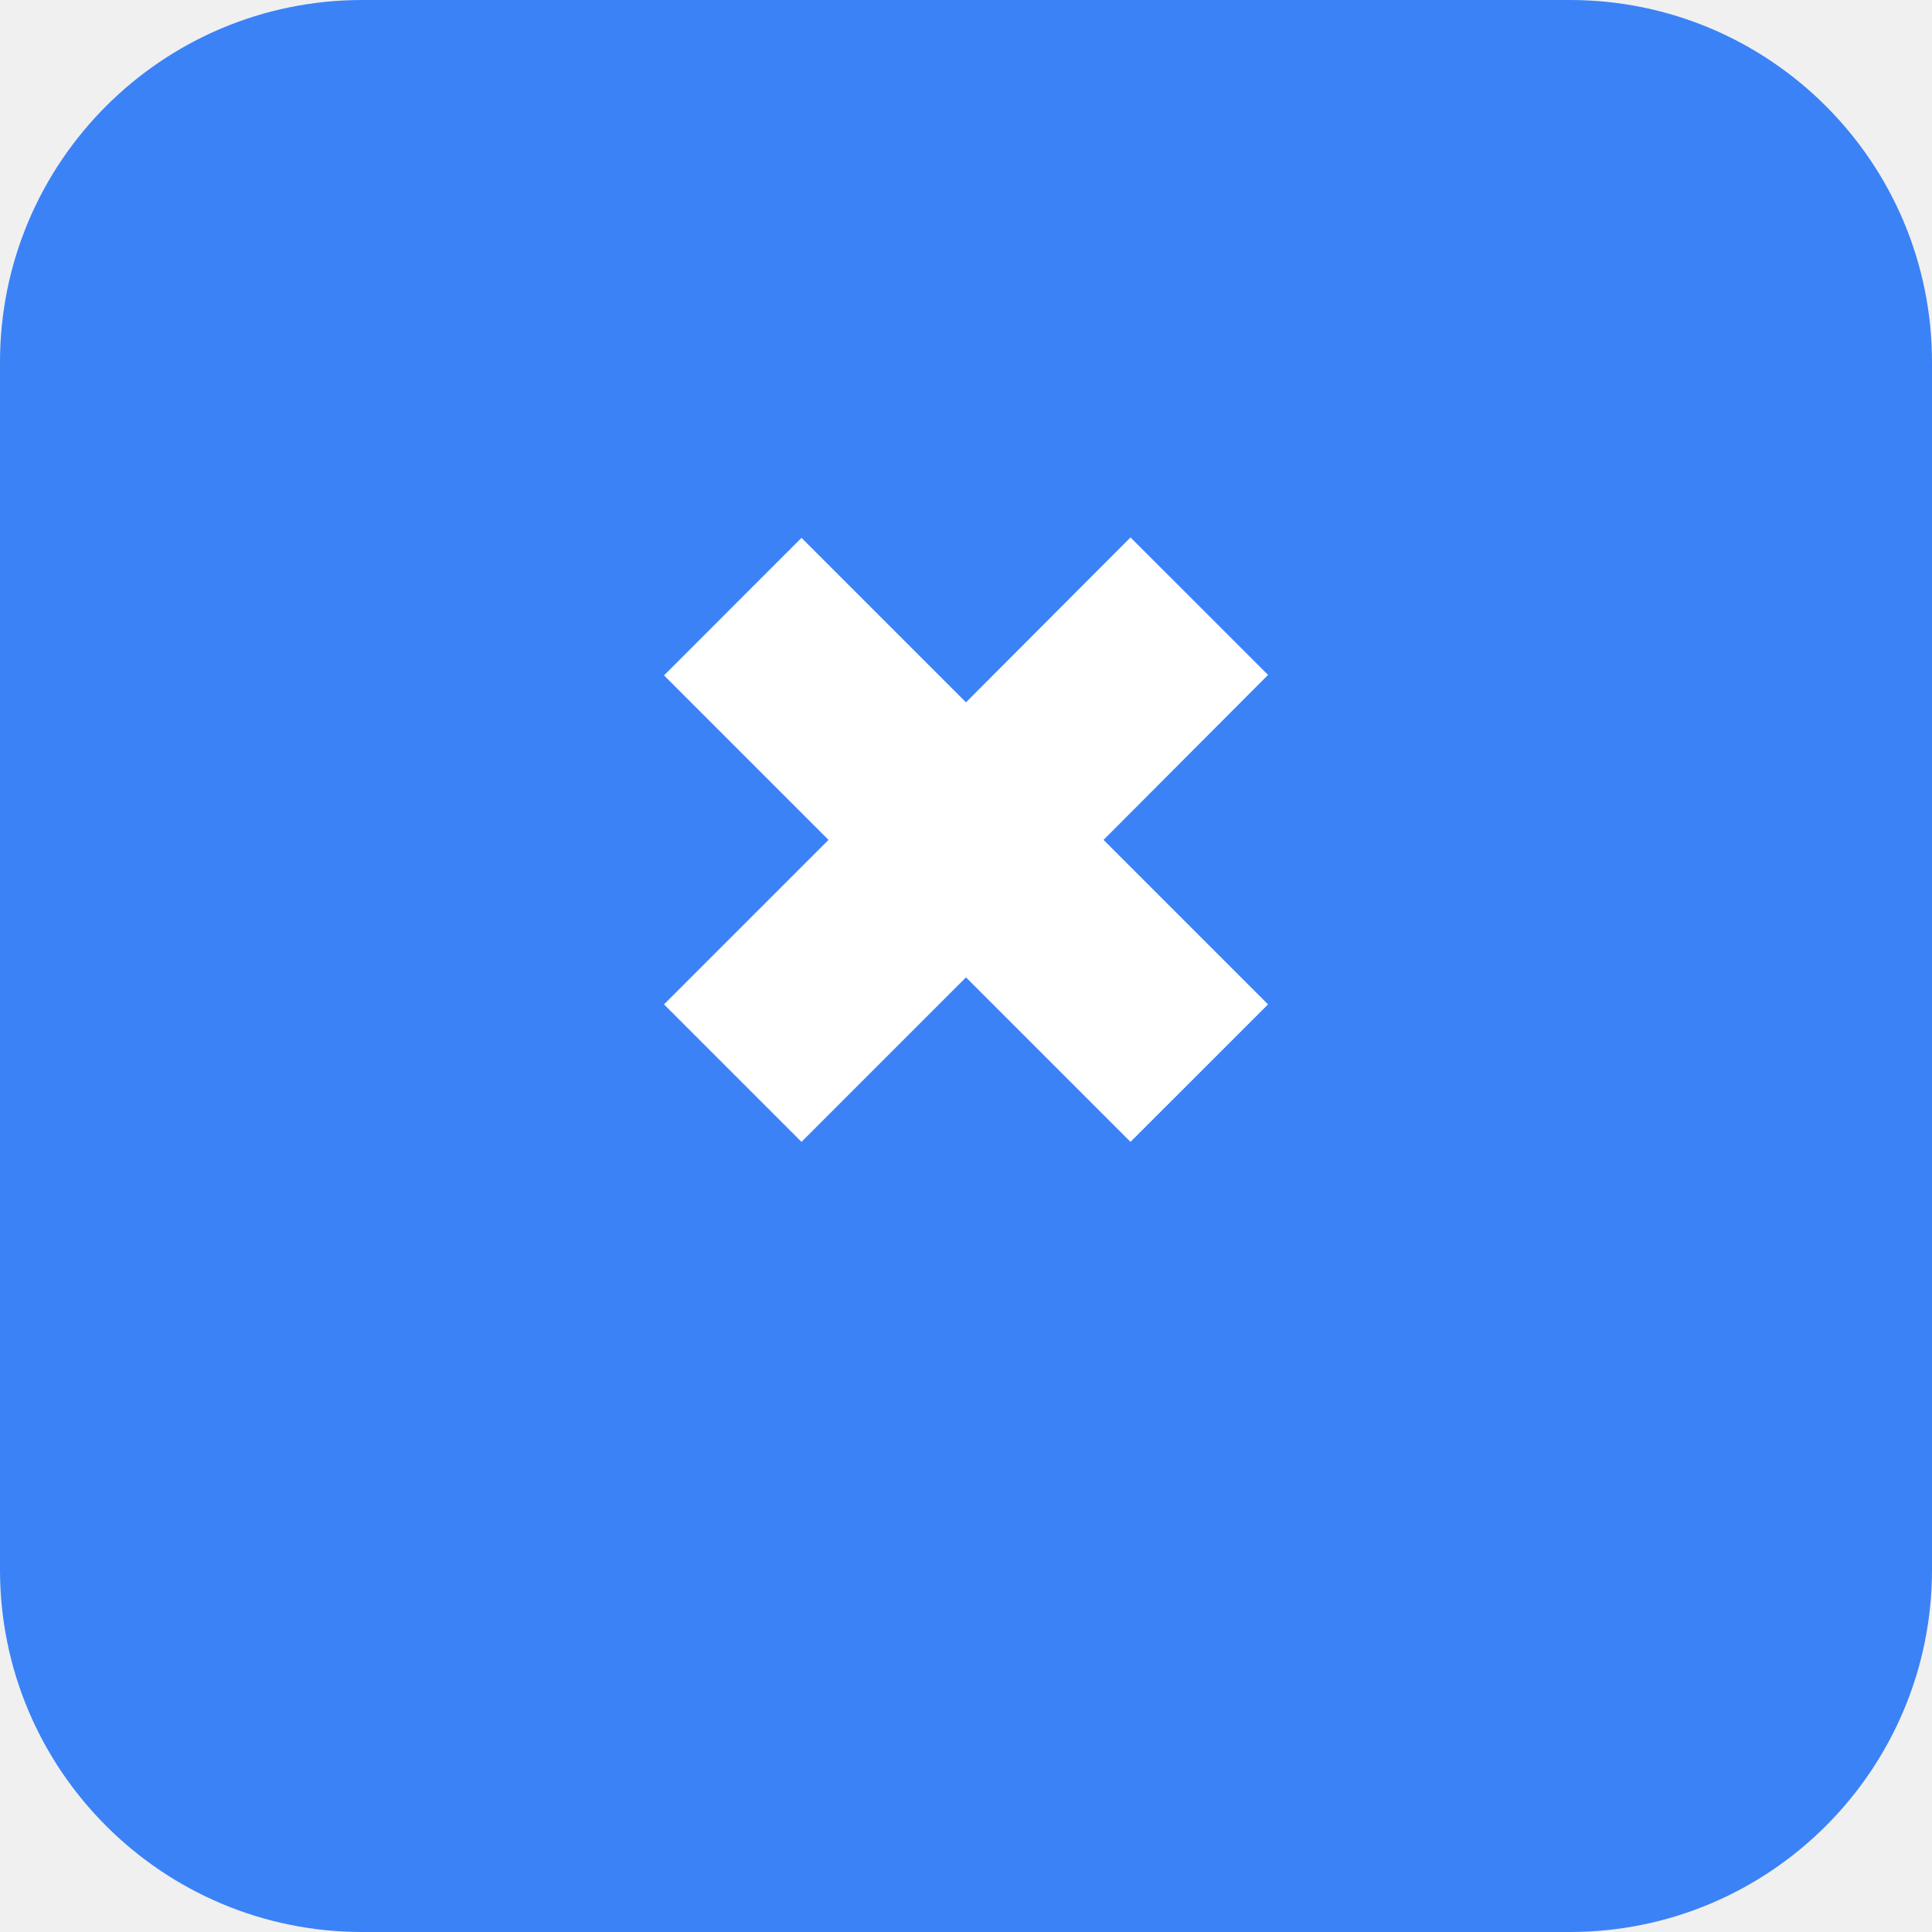
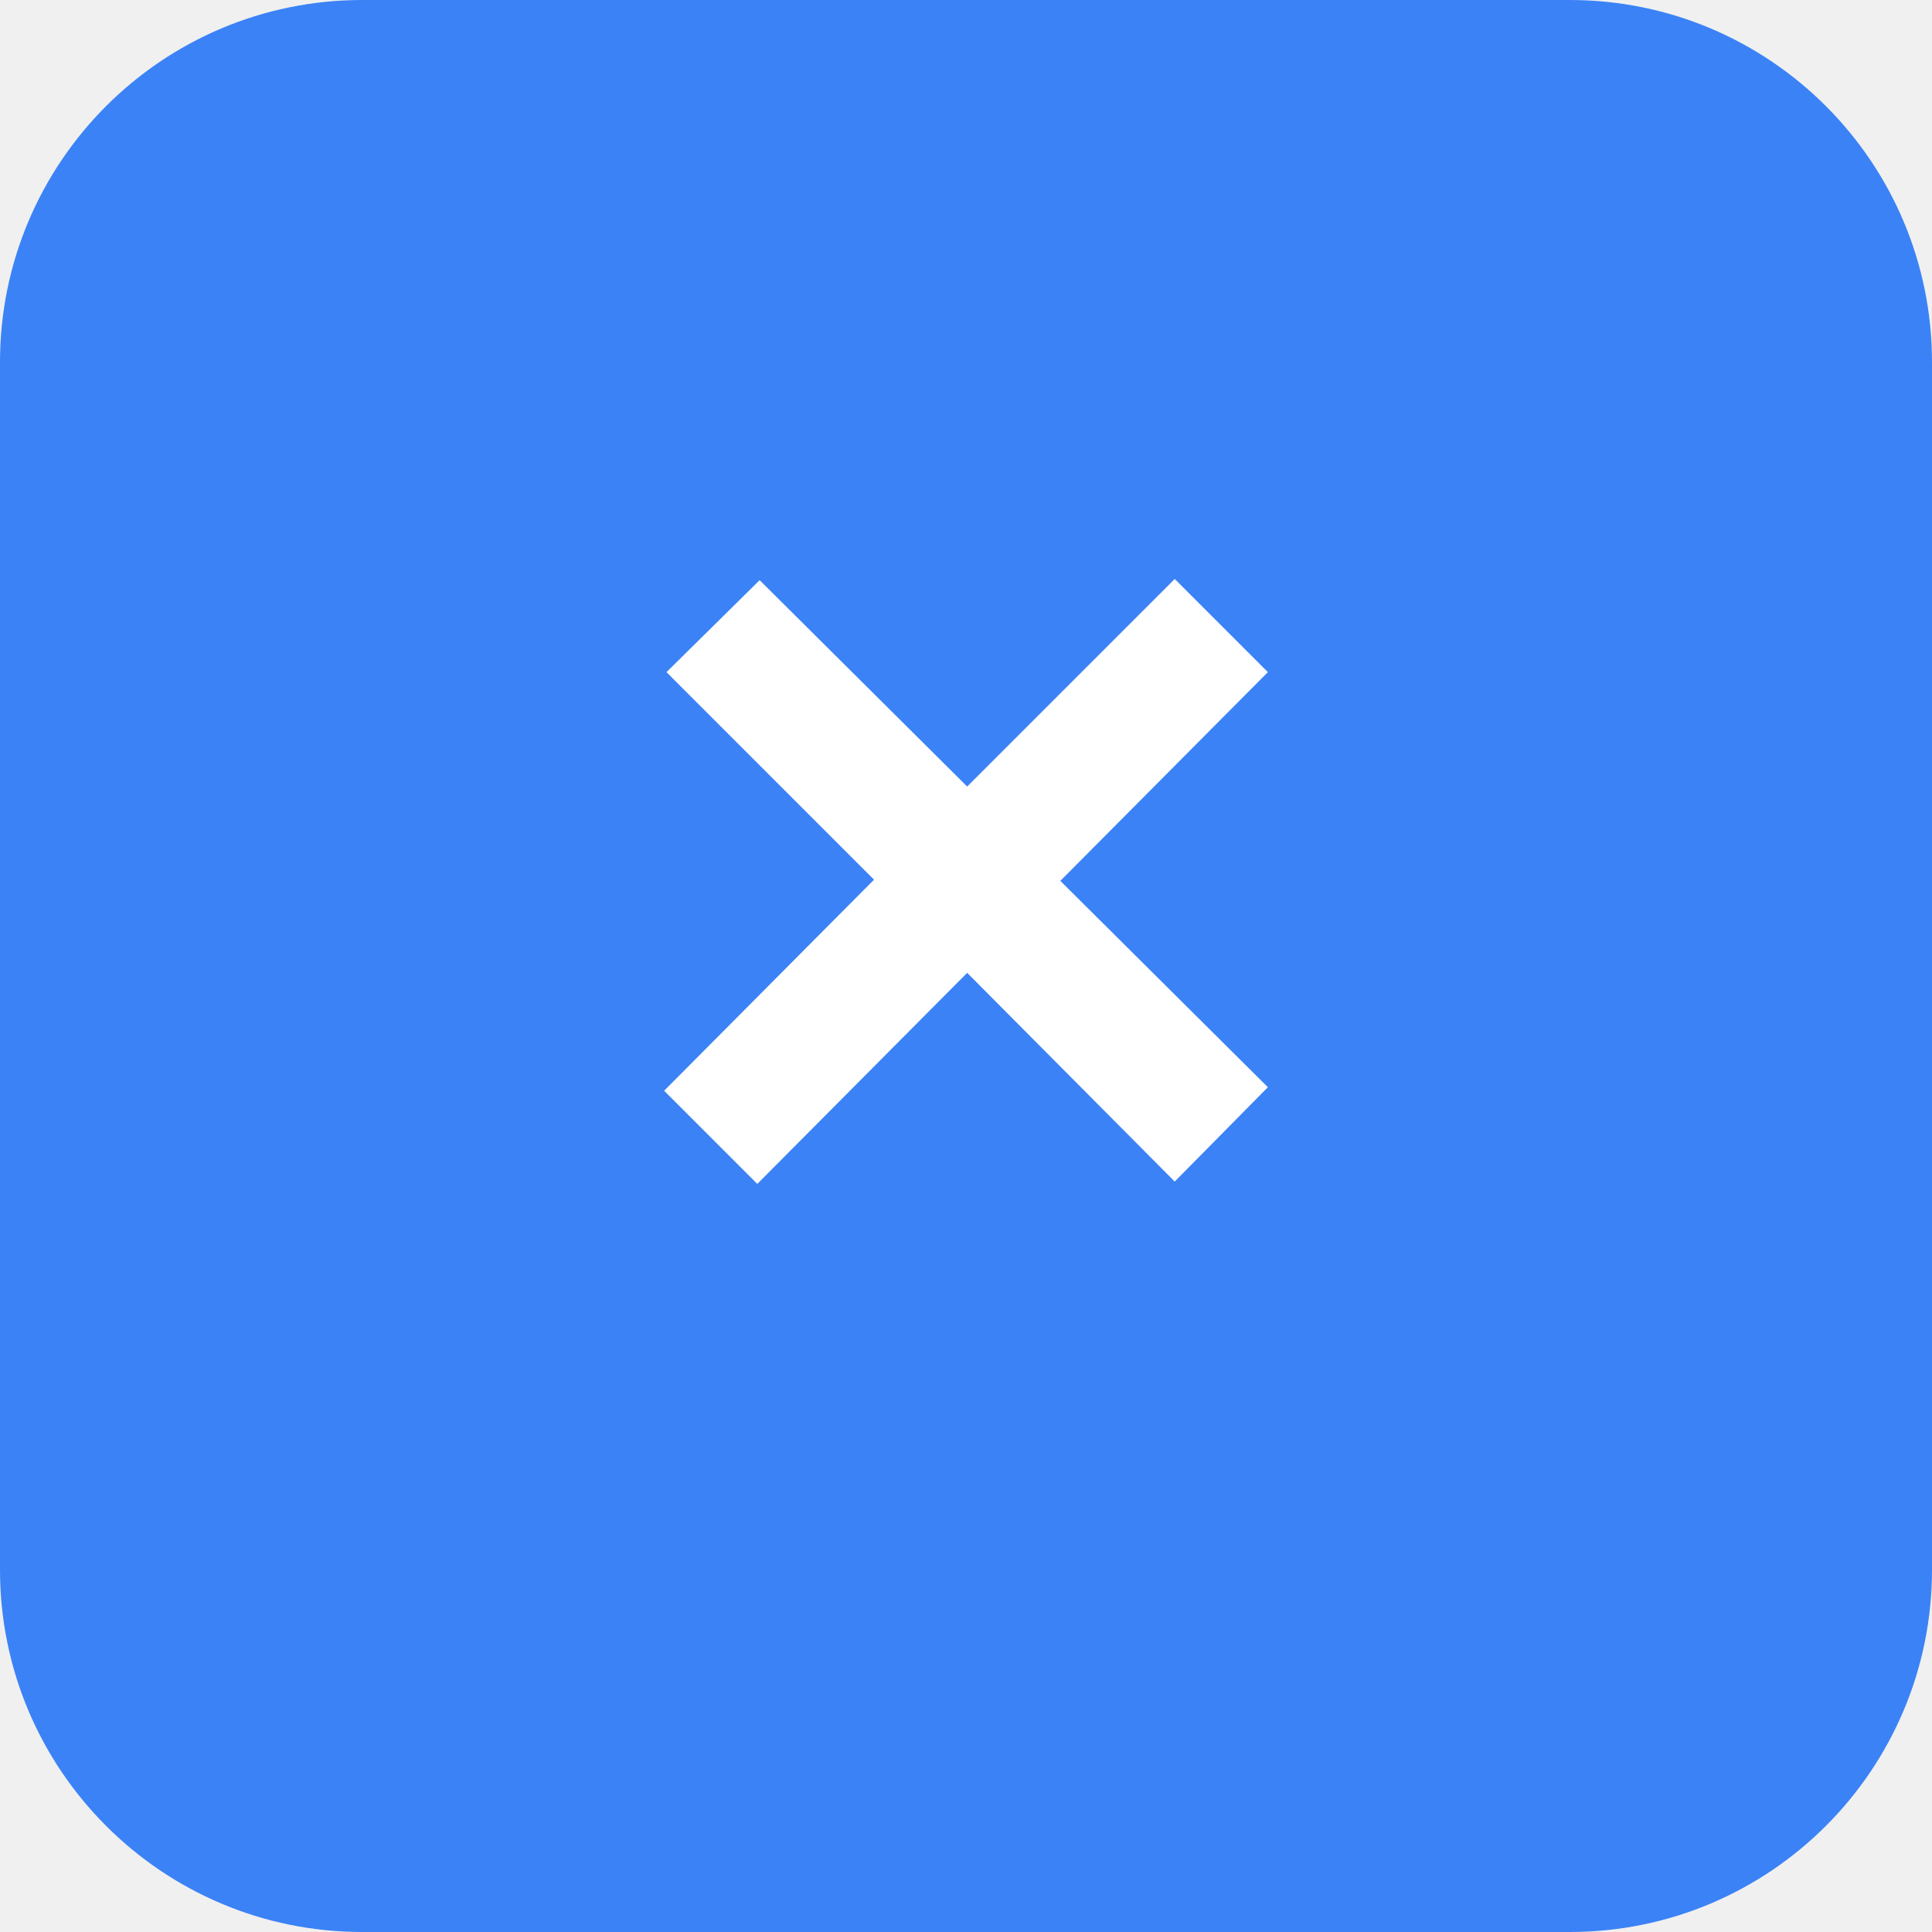
<svg xmlns="http://www.w3.org/2000/svg" viewBox="0 0 512 512" width="512" height="512">
  <rect width="512" height="512" rx="96" fill="#3b82f6" />
-   <text x="256" y="310" font-family="Arial, sans-serif" font-weight="bold" font-size="240" fill="#ffffff" text-anchor="middle">✖️</text>
+   <text x="256" y="340" font-family="Arial, sans-serif" font-weight="bold" font-size="320" fill="#ffffff" text-anchor="middle">×</text>
</svg>
